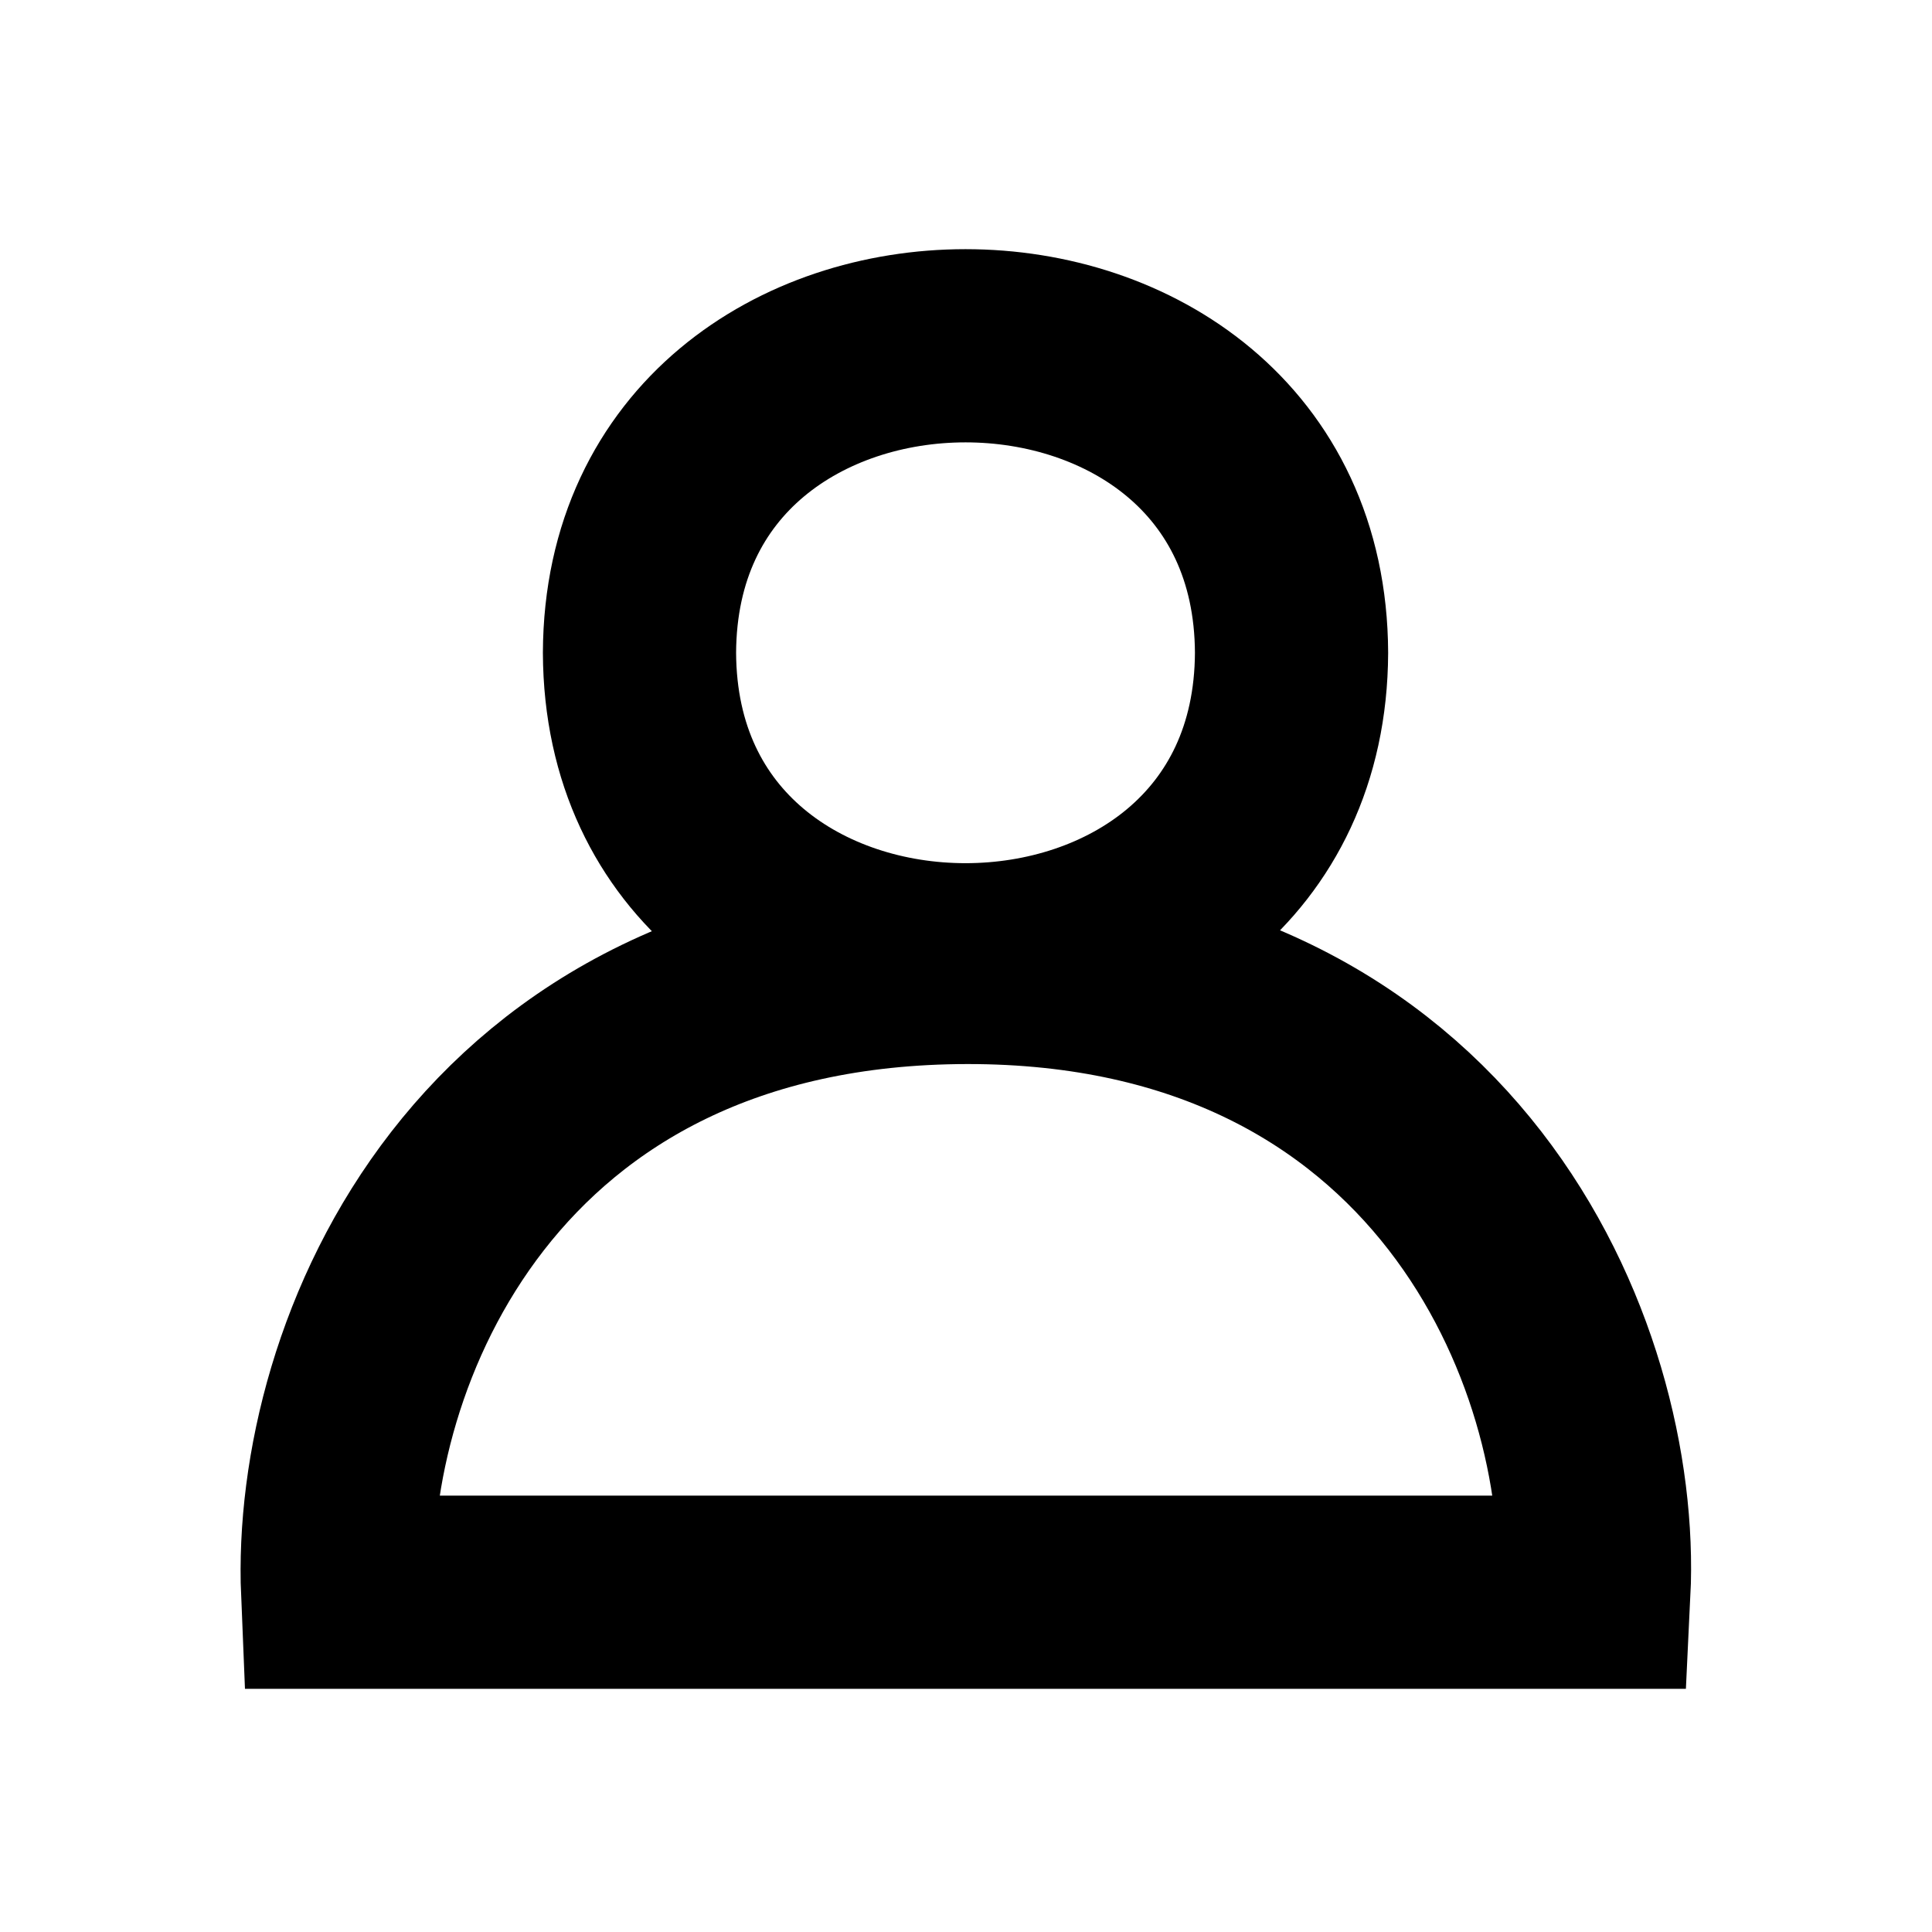
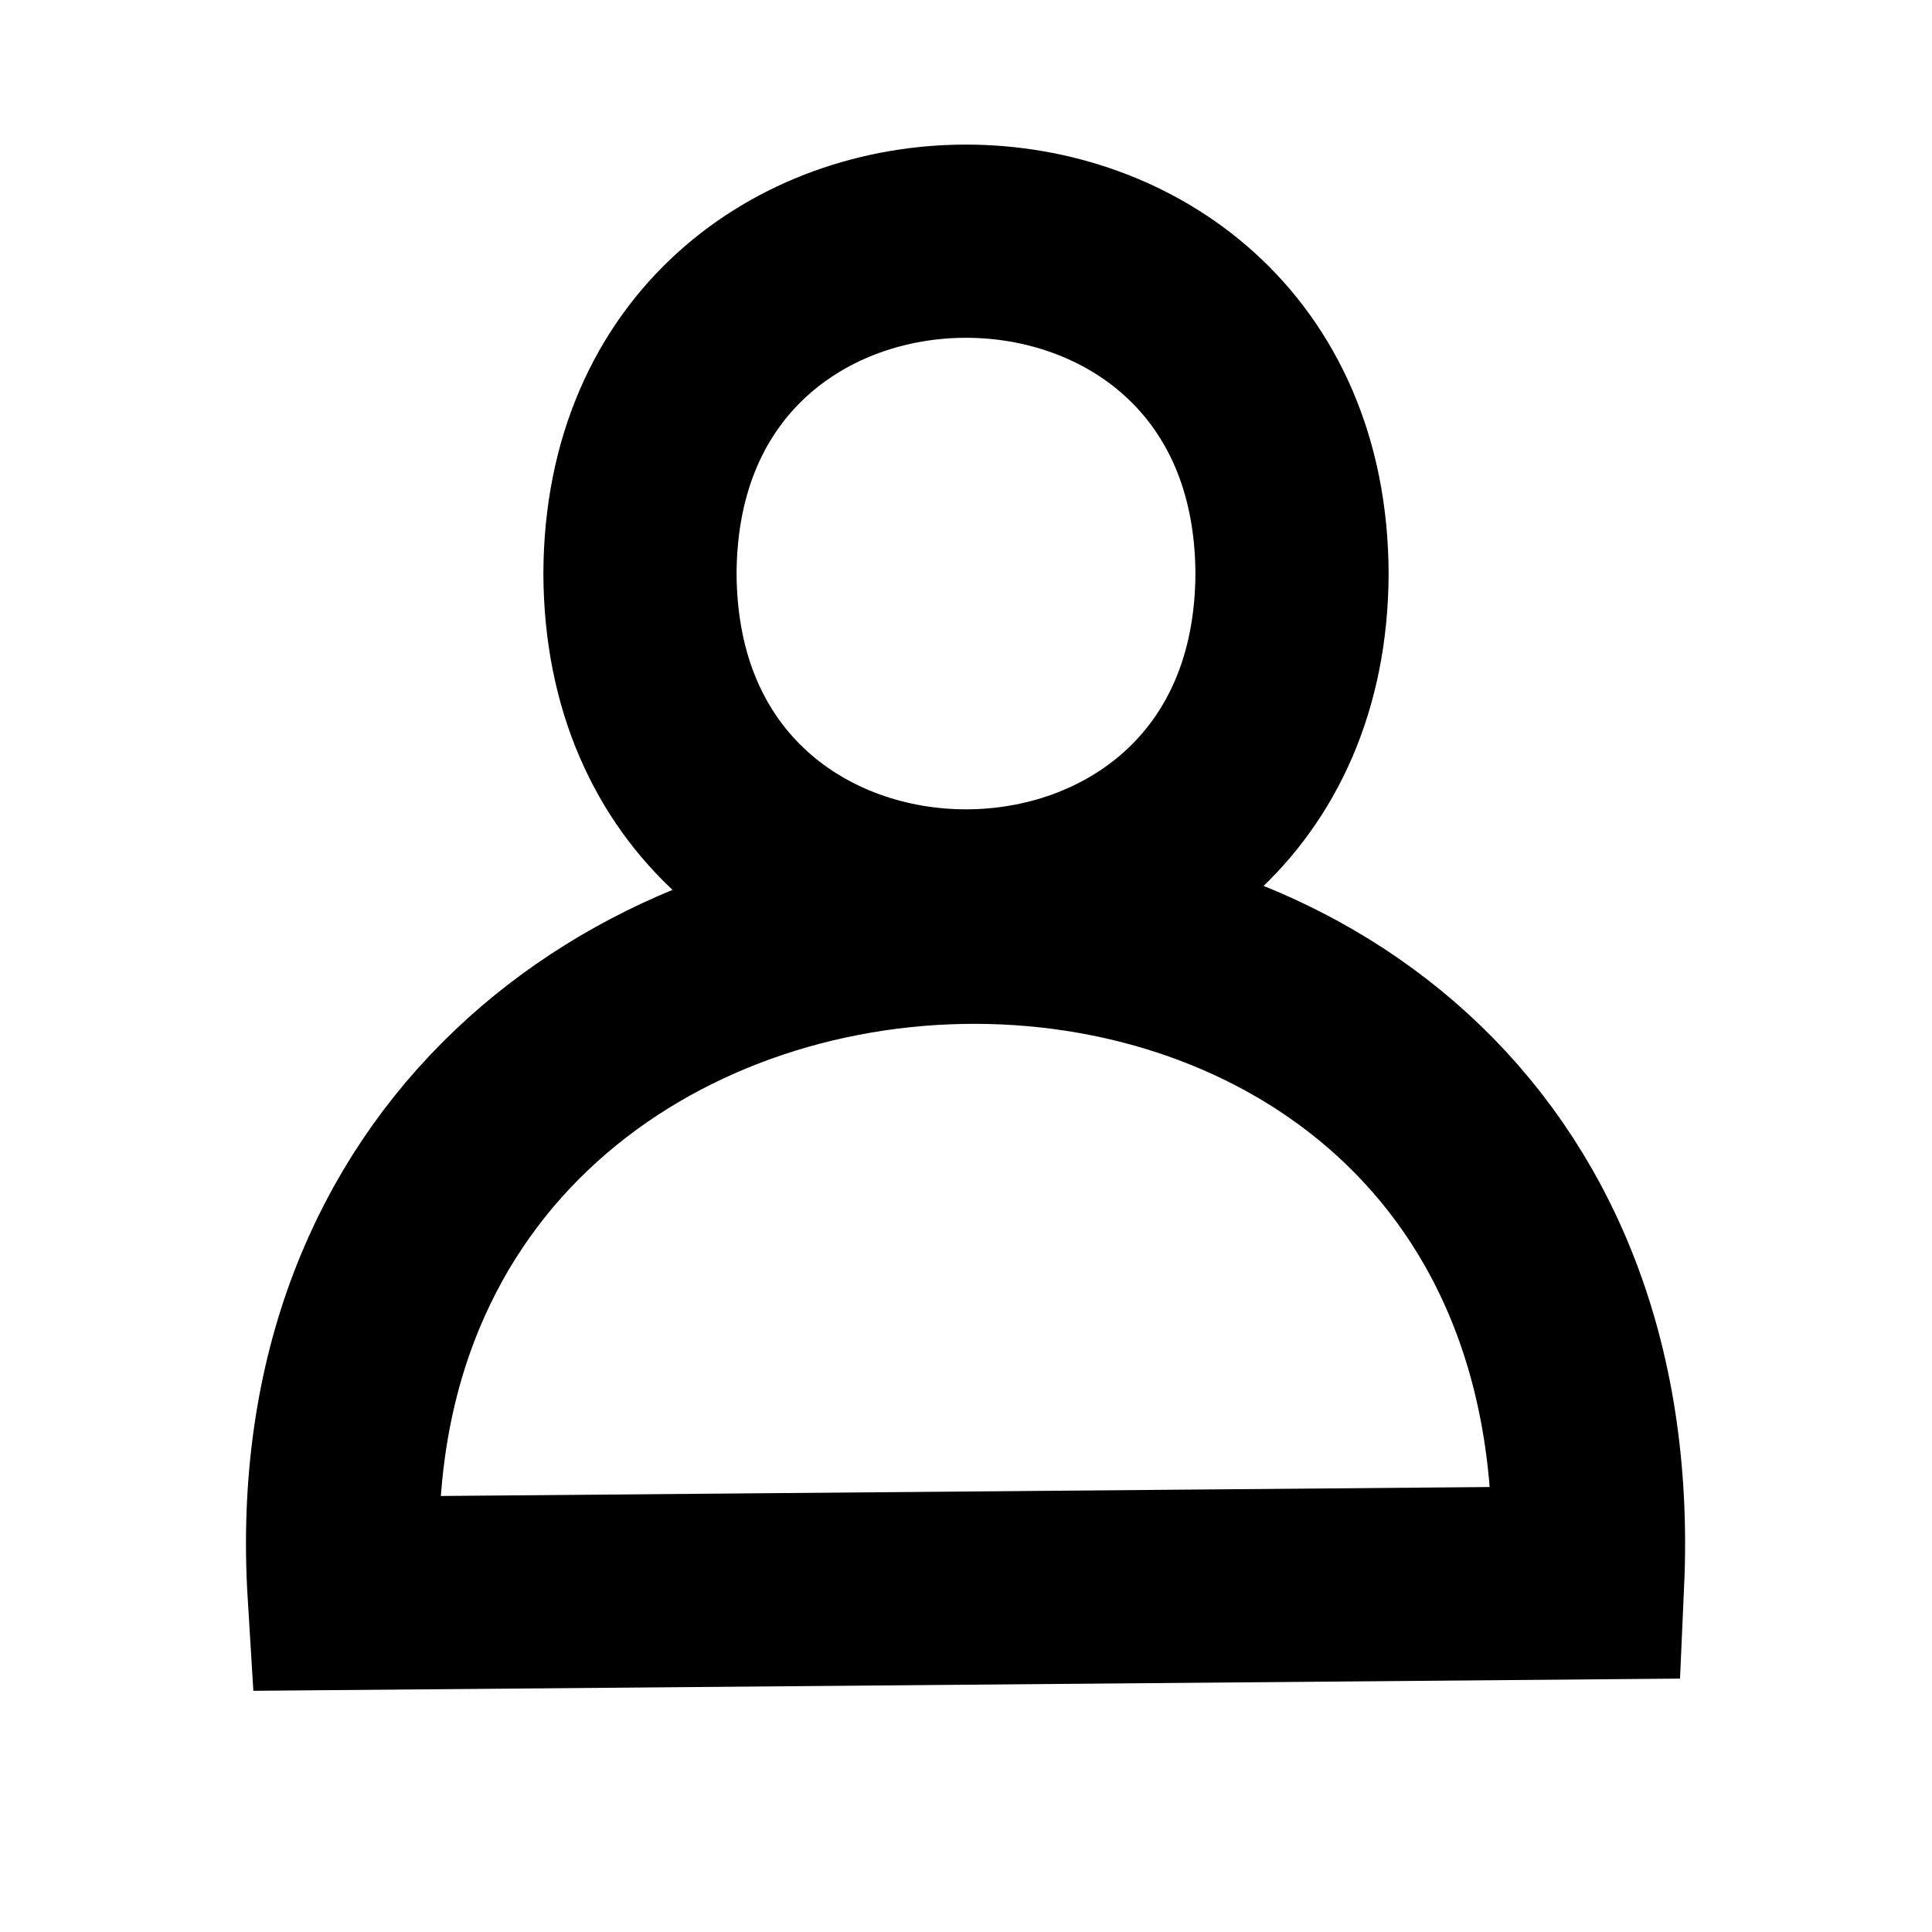
<svg xmlns="http://www.w3.org/2000/svg" id="Layer_3" viewBox="0 0 80 80">
  <defs>
    <style>.cls-1{fill:none;stroke:#000;stroke-miterlimit:10;stroke-width:8px;}</style>
  </defs>
-   <path class="cls-1" d="M13.99,65.93h52.01c.48-9.83-6.07-25.88-25.94-25.87-20.01.02-26.49,16.04-26.08,25.87Z" />
-   <path class="cls-1" d="M26.48,27.03c.07-16.95,26.93-16.95,27,0-.07,16.95-26.93,16.95-27,0Z" />
+   <path class="cls-1" d="M14.25,65.98l51.49-.44c1.66-37.05-53.7-35.47-51.49.44Z" />
+   <path class="cls-1" d="M26.5,23.75c.07-18.35,26.93-18.35,27,0-.07,18.35-26.93,18.35-27,0Z" />
</svg>
